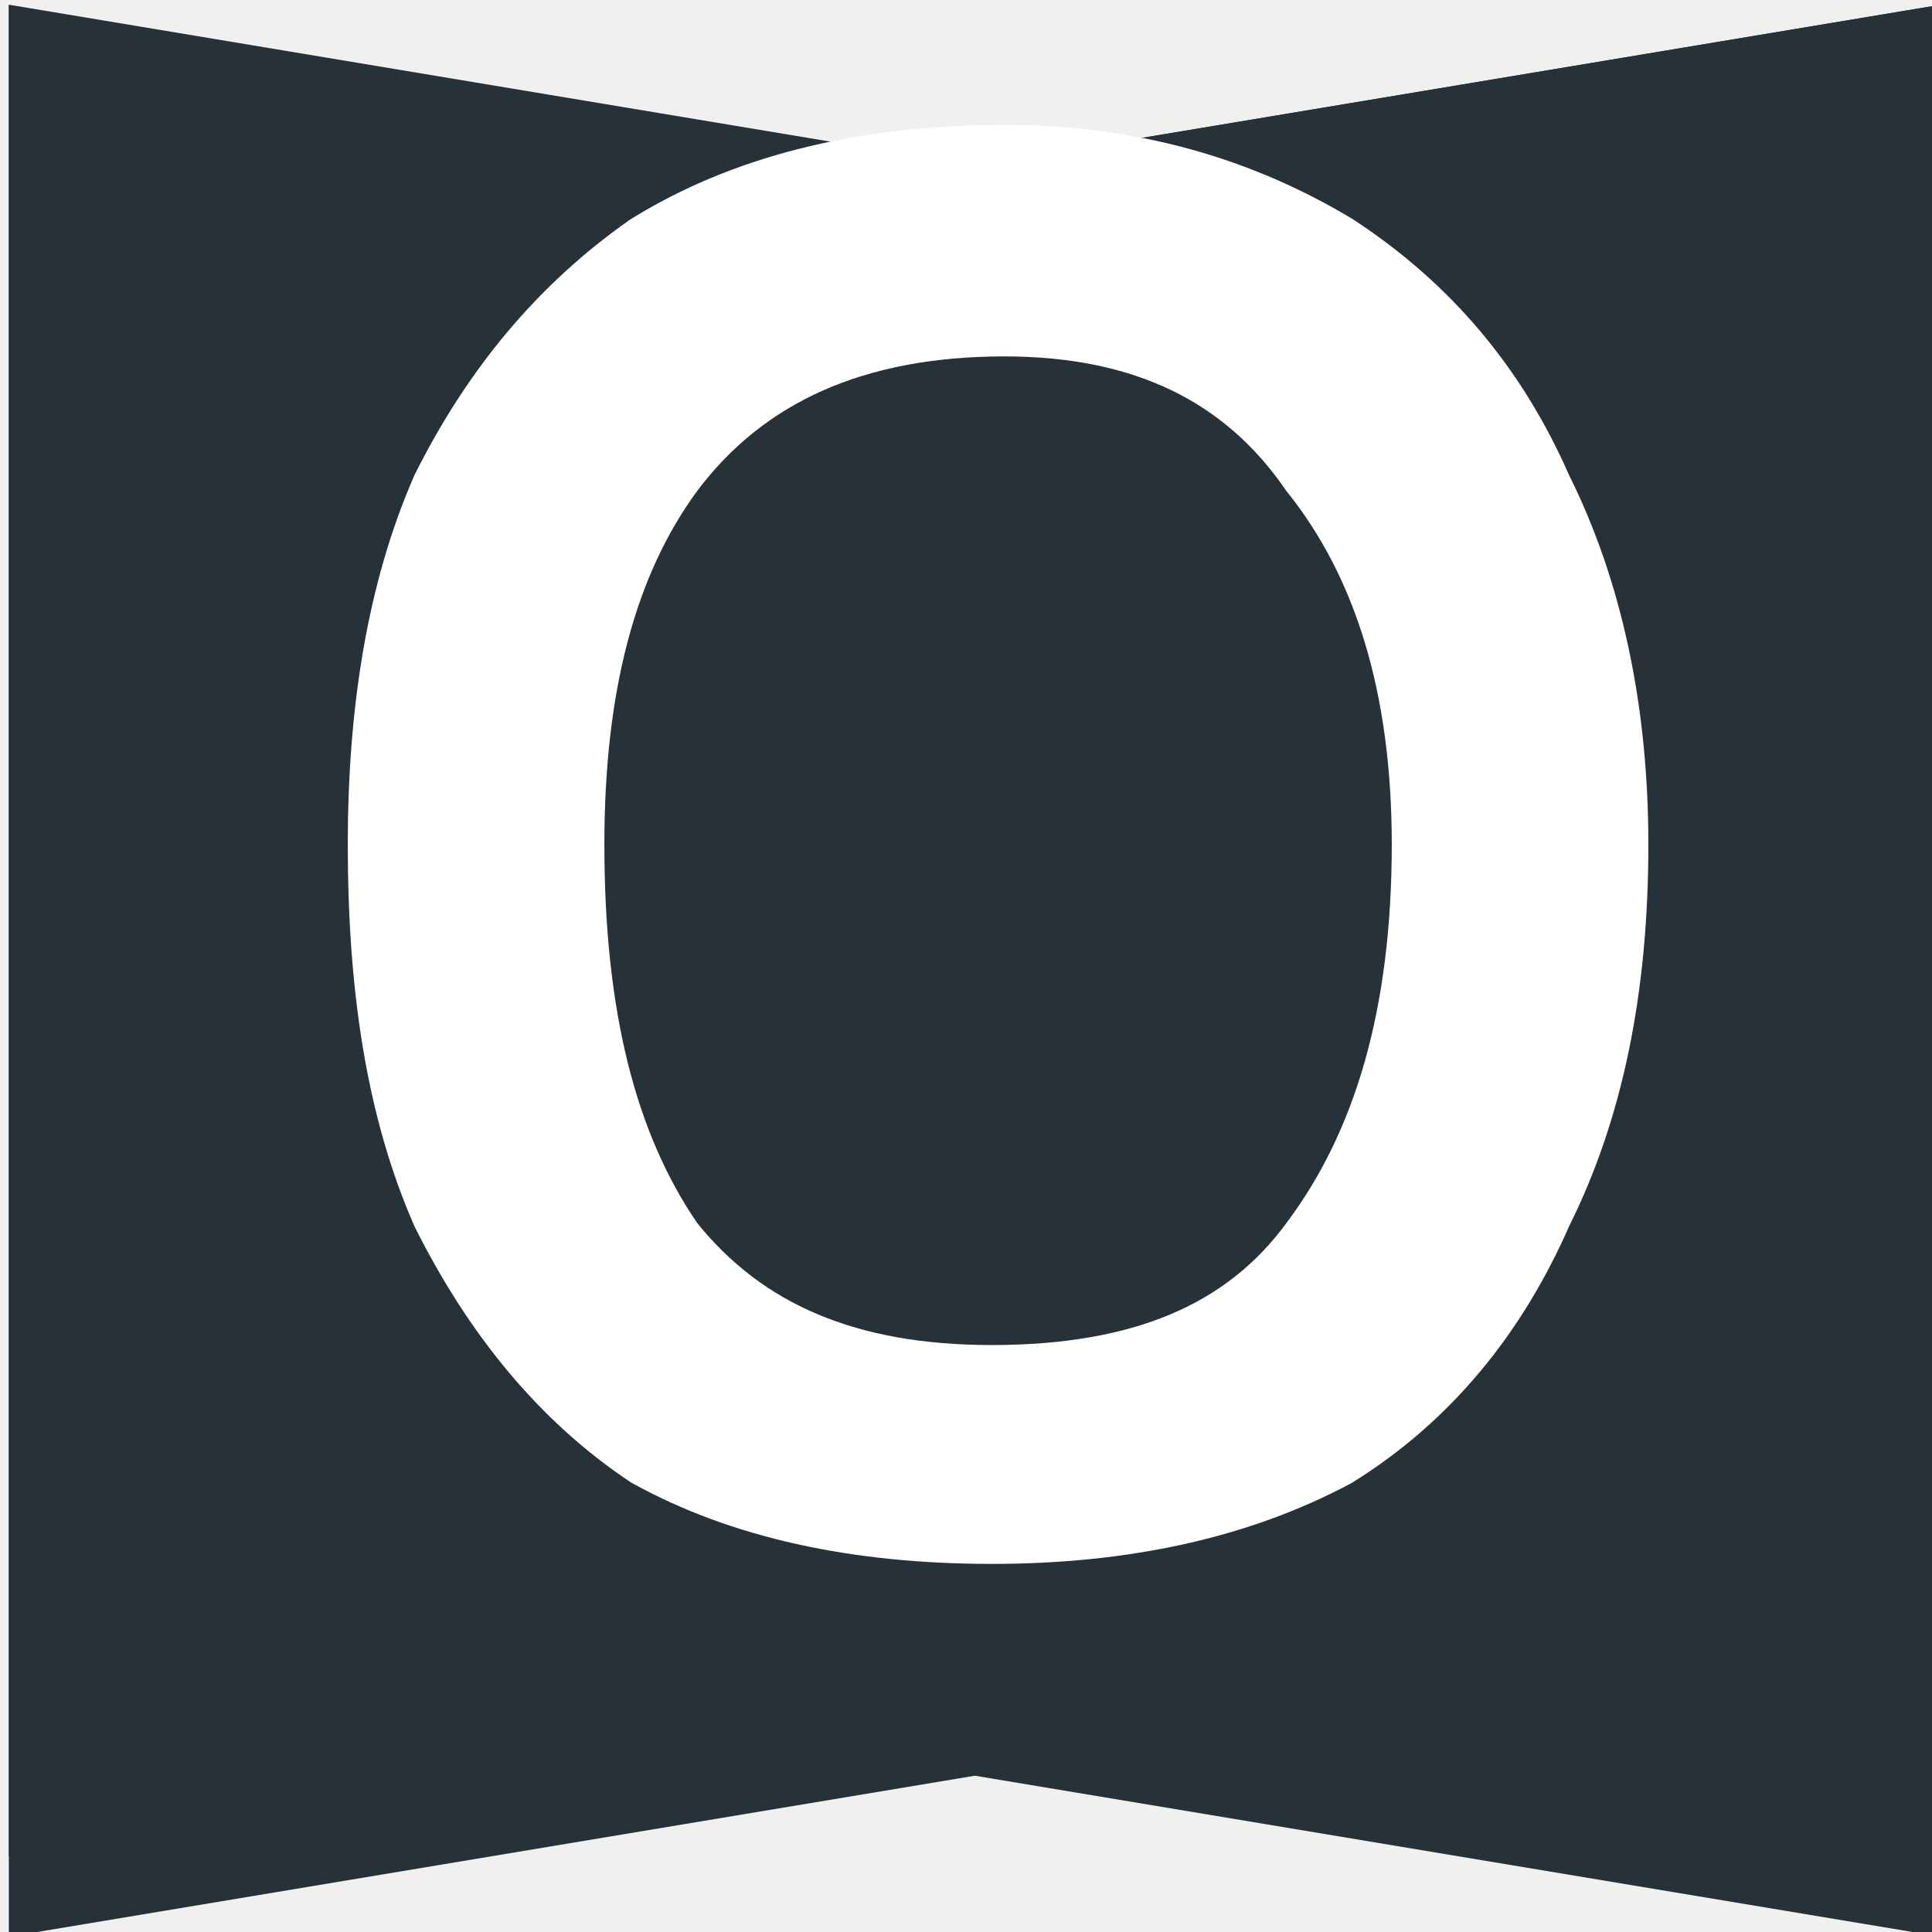
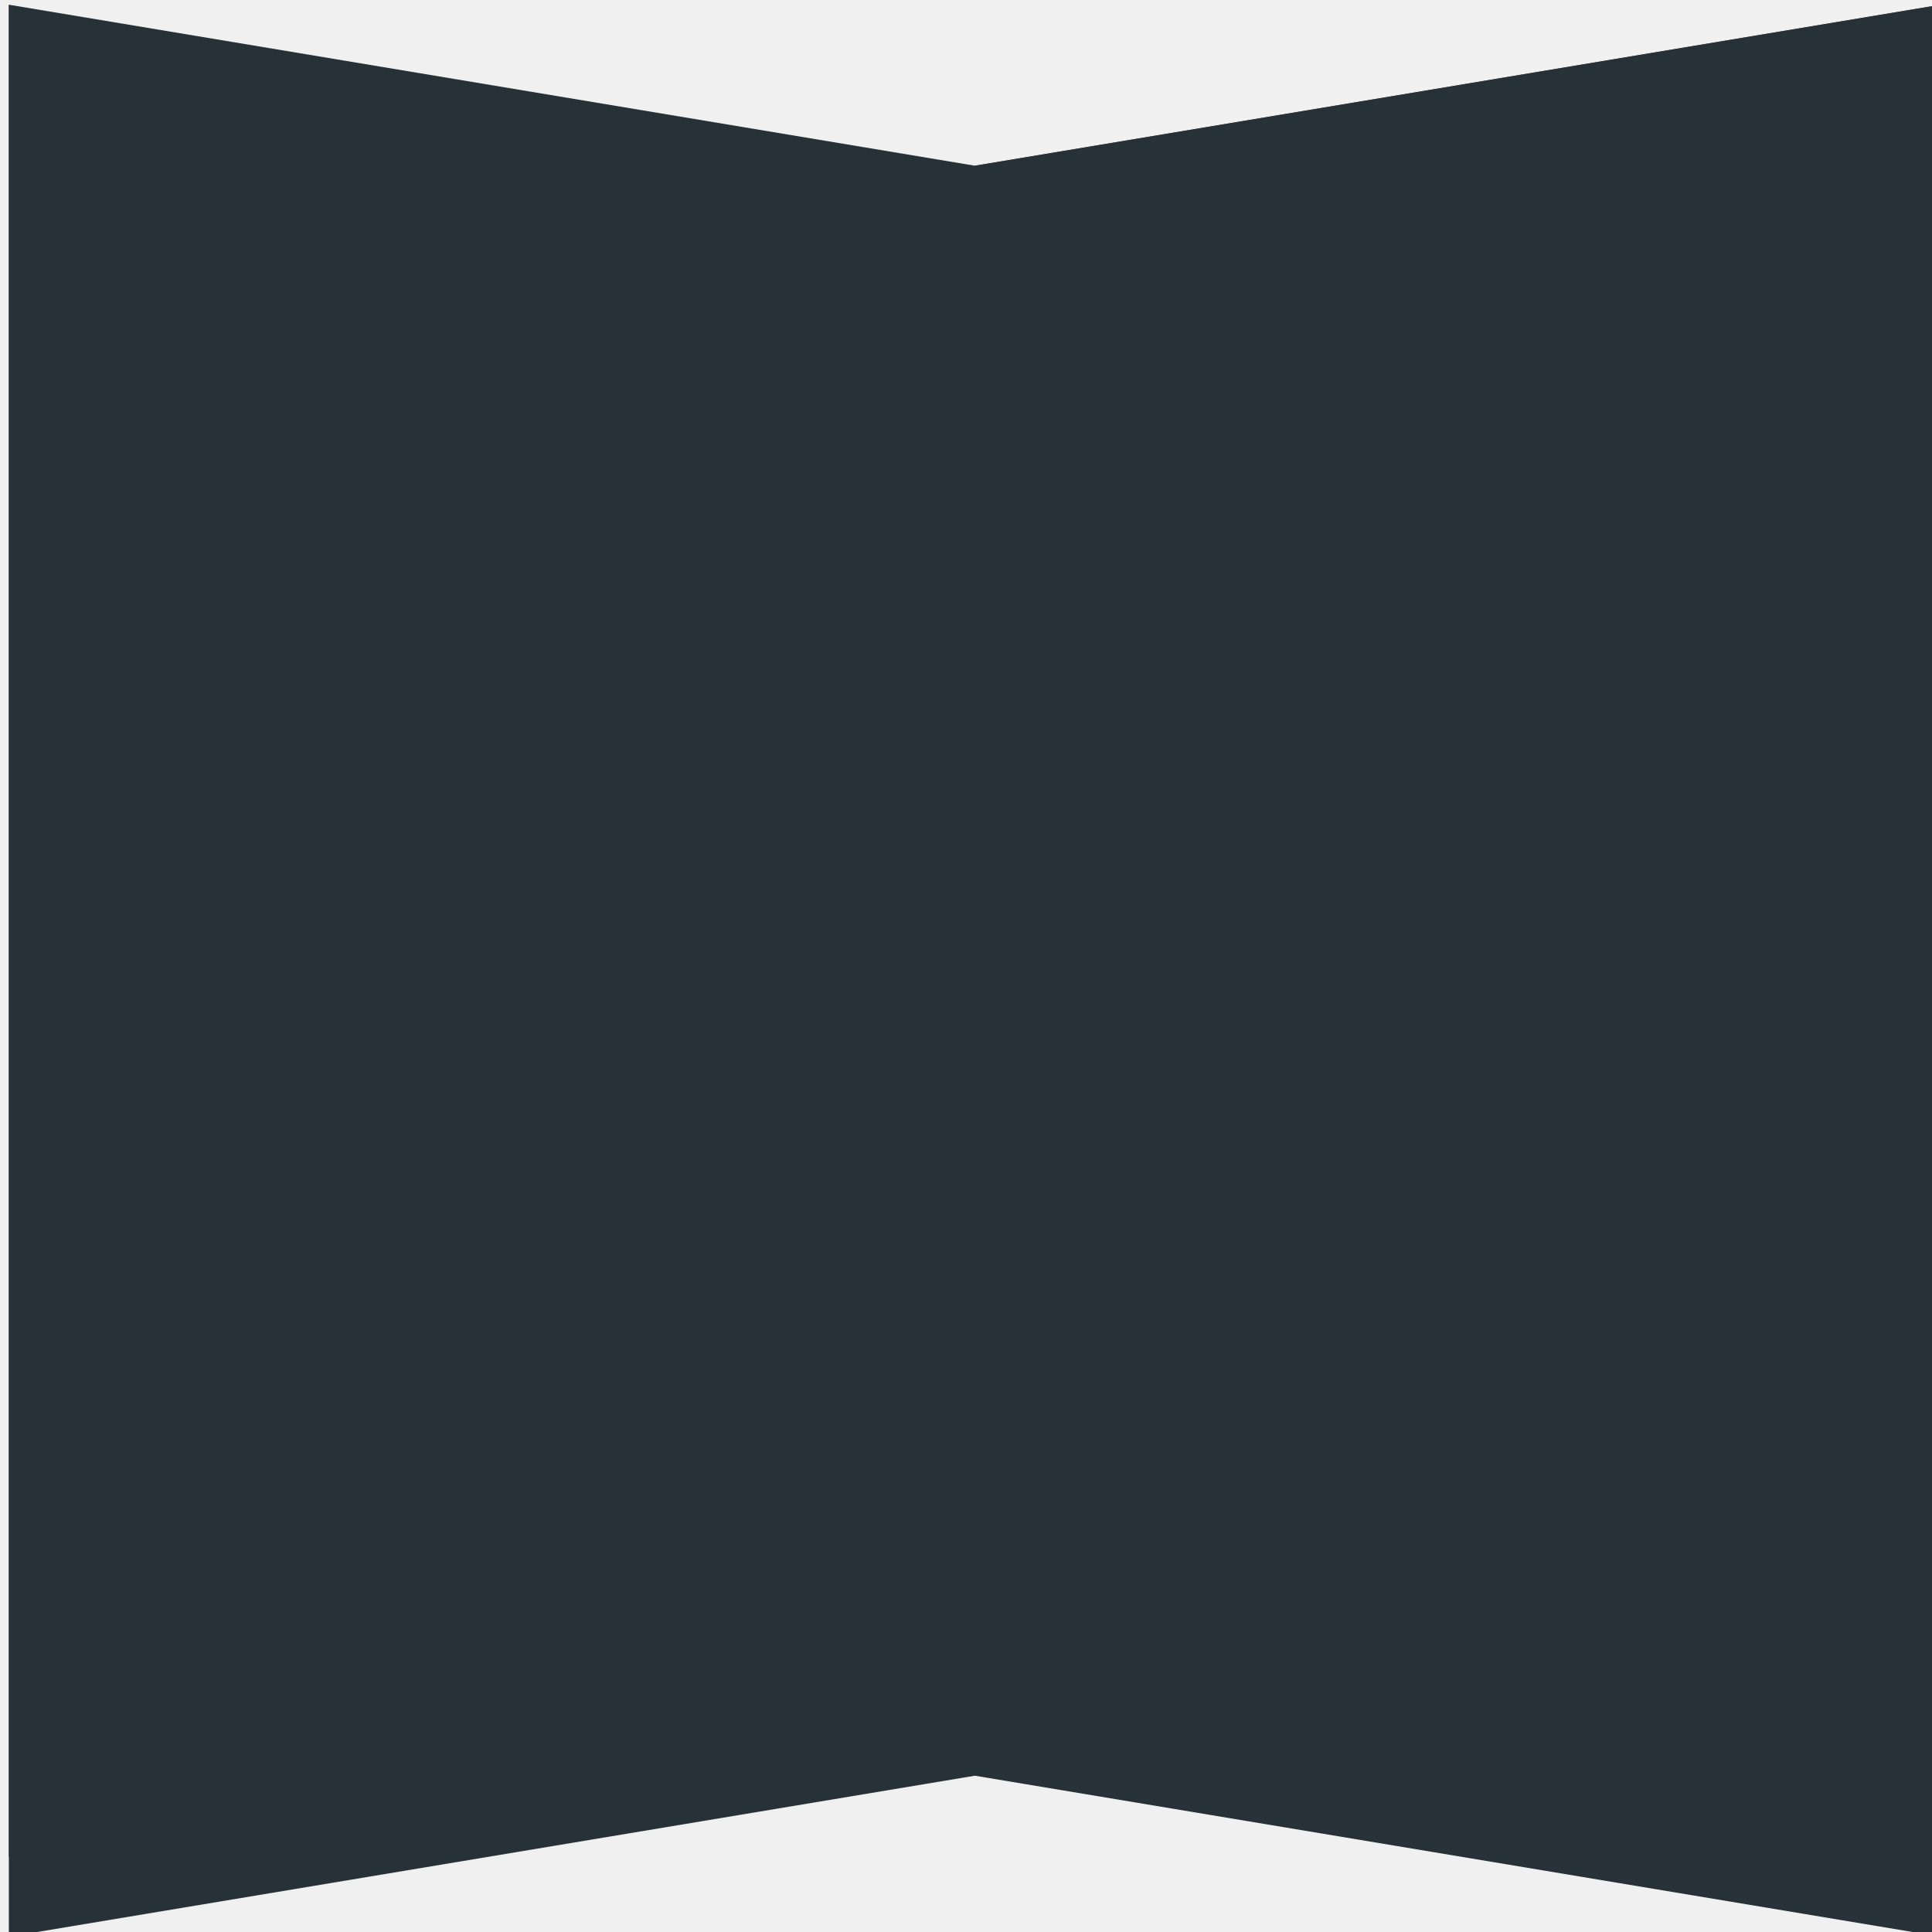
<svg xmlns="http://www.w3.org/2000/svg" version="1.1" id="svg2" x="0px" y="0px" viewBox="-304 395.6 2.4 2.4" style="enable-background:new -304 395.6 2.4 2.4;" xml:space="preserve">
  <style type="text/css">
	.st0{fill:#263238;}
	.st1{display:none;fill:#FF1654;}
	.st2{display:none;fill:none;stroke:#FF1654;stroke-width:9.082929e-002;}
	.st3{display:none;fill:none;stroke:#FF1654;stroke-width:6.562500e-002;}
	.st4{display:none;fill:none;stroke:#FF1654;stroke-width:0.188;}
- 	.st5{fill:#FFFFFF;stroke:#FFFFFF;stroke-width:0.1;stroke-miterlimit:10;}
- 	.st6{font-family:'TwCenMT-Regular';}
- 	.st7{font-size:2.3px;}
</style>
  <defs>
	
	
		</defs>
  <g id="layer2" transform="translate(0.01098633,-1.49414)">
    <path id="path4586" class="st0" d="M-301.6,397.1L-301.6,397.1L-301.6,397.1l0,2.4h0l0,0   l-1.2-0.2h0l-1.2,0.2l0,0h0v-2.4h0l0,0l1.2,0.2h0L-301.6,397.1z" />
    <path id="path4584" class="st0" d="M-301.6,397.1l-1.2,0.2l1.2,2.1V397.1z" />
    <path id="path4582" class="st1" d="M-304,397.1l1.2,2.1v-1.9L-304,397.1z" />
    <path id="path4580" class="st0" d="M-304,397.1v2.3l1.2-0.2L-304,397.1z" />
    <path id="path4835" class="st1" d="M-302.8,397.3v1.9l1.2,0.2L-302.8,397.3z" />
    <path id="path5239" class="st2" d="M-302.8,399.1v-1.7" />
    <path id="path5239-6" class="st3" d="   M-302.7,399.2l-0.1-0.1" />
    <path id="path5239-6-7" class="st3" d="   M-302.8,399.2l-0.1-0.1" />
    <path id="path5239-6-7-5" class="st3" d="   M-302.8,397.4l0.1,0.1" />
    <path id="path5239-3" class="st4" d="M-302.7,399.2v-0.3" />
    <path id="path5239-3-5" class="st4" d="M-302.8,399v-0.3" />
    <path id="path5239-3-5-6" class="st4" d="M-302.8,398.8v-0.3" />
    <path id="path5239-3-5-2" class="st4" d="M-302.9,397.7v-0.3" />
    <path id="path5239-3-5-9" class="st4" d="M-302.8,397.9v-0.3" />
    <path id="path5239-3-5-1" class="st4" d="M-302.8,398.1v-0.3" />
    <path id="path5239-3-5-27" class="st4" d="M-302.8,398.3V398" />
    <path id="path5239-3-5-0" class="st4" d="M-302.8,398.5v-0.3" />
    <path id="path5239-3-5-93" class="st4" d="M-302.8,398.9v-0.3" />
  </g>
  <g id="g4880" transform="translate(0.01098633,-1.49414)">
</g>
  <g id="layer6" transform="translate(0.01098633,-1.49414)">
</g>
  <g id="g4884" transform="translate(0.01098633,-1.49414)">
</g>
  <g id="layer5" transform="translate(0.01098633,-1.49414)">
</g>
  <g id="g4888" transform="translate(0.01098633,-1.49414)">
</g>
  <g id="layer7" transform="translate(0.01098633,-1.49414)">
</g>
  <g id="g4910" transform="translate(0.01098633,-1.49414)">
</g>
-   <text transform="matrix(1 0 0 1 -303.6586 397.4771)" class="st5 st6 st7">O</text>
</svg>
